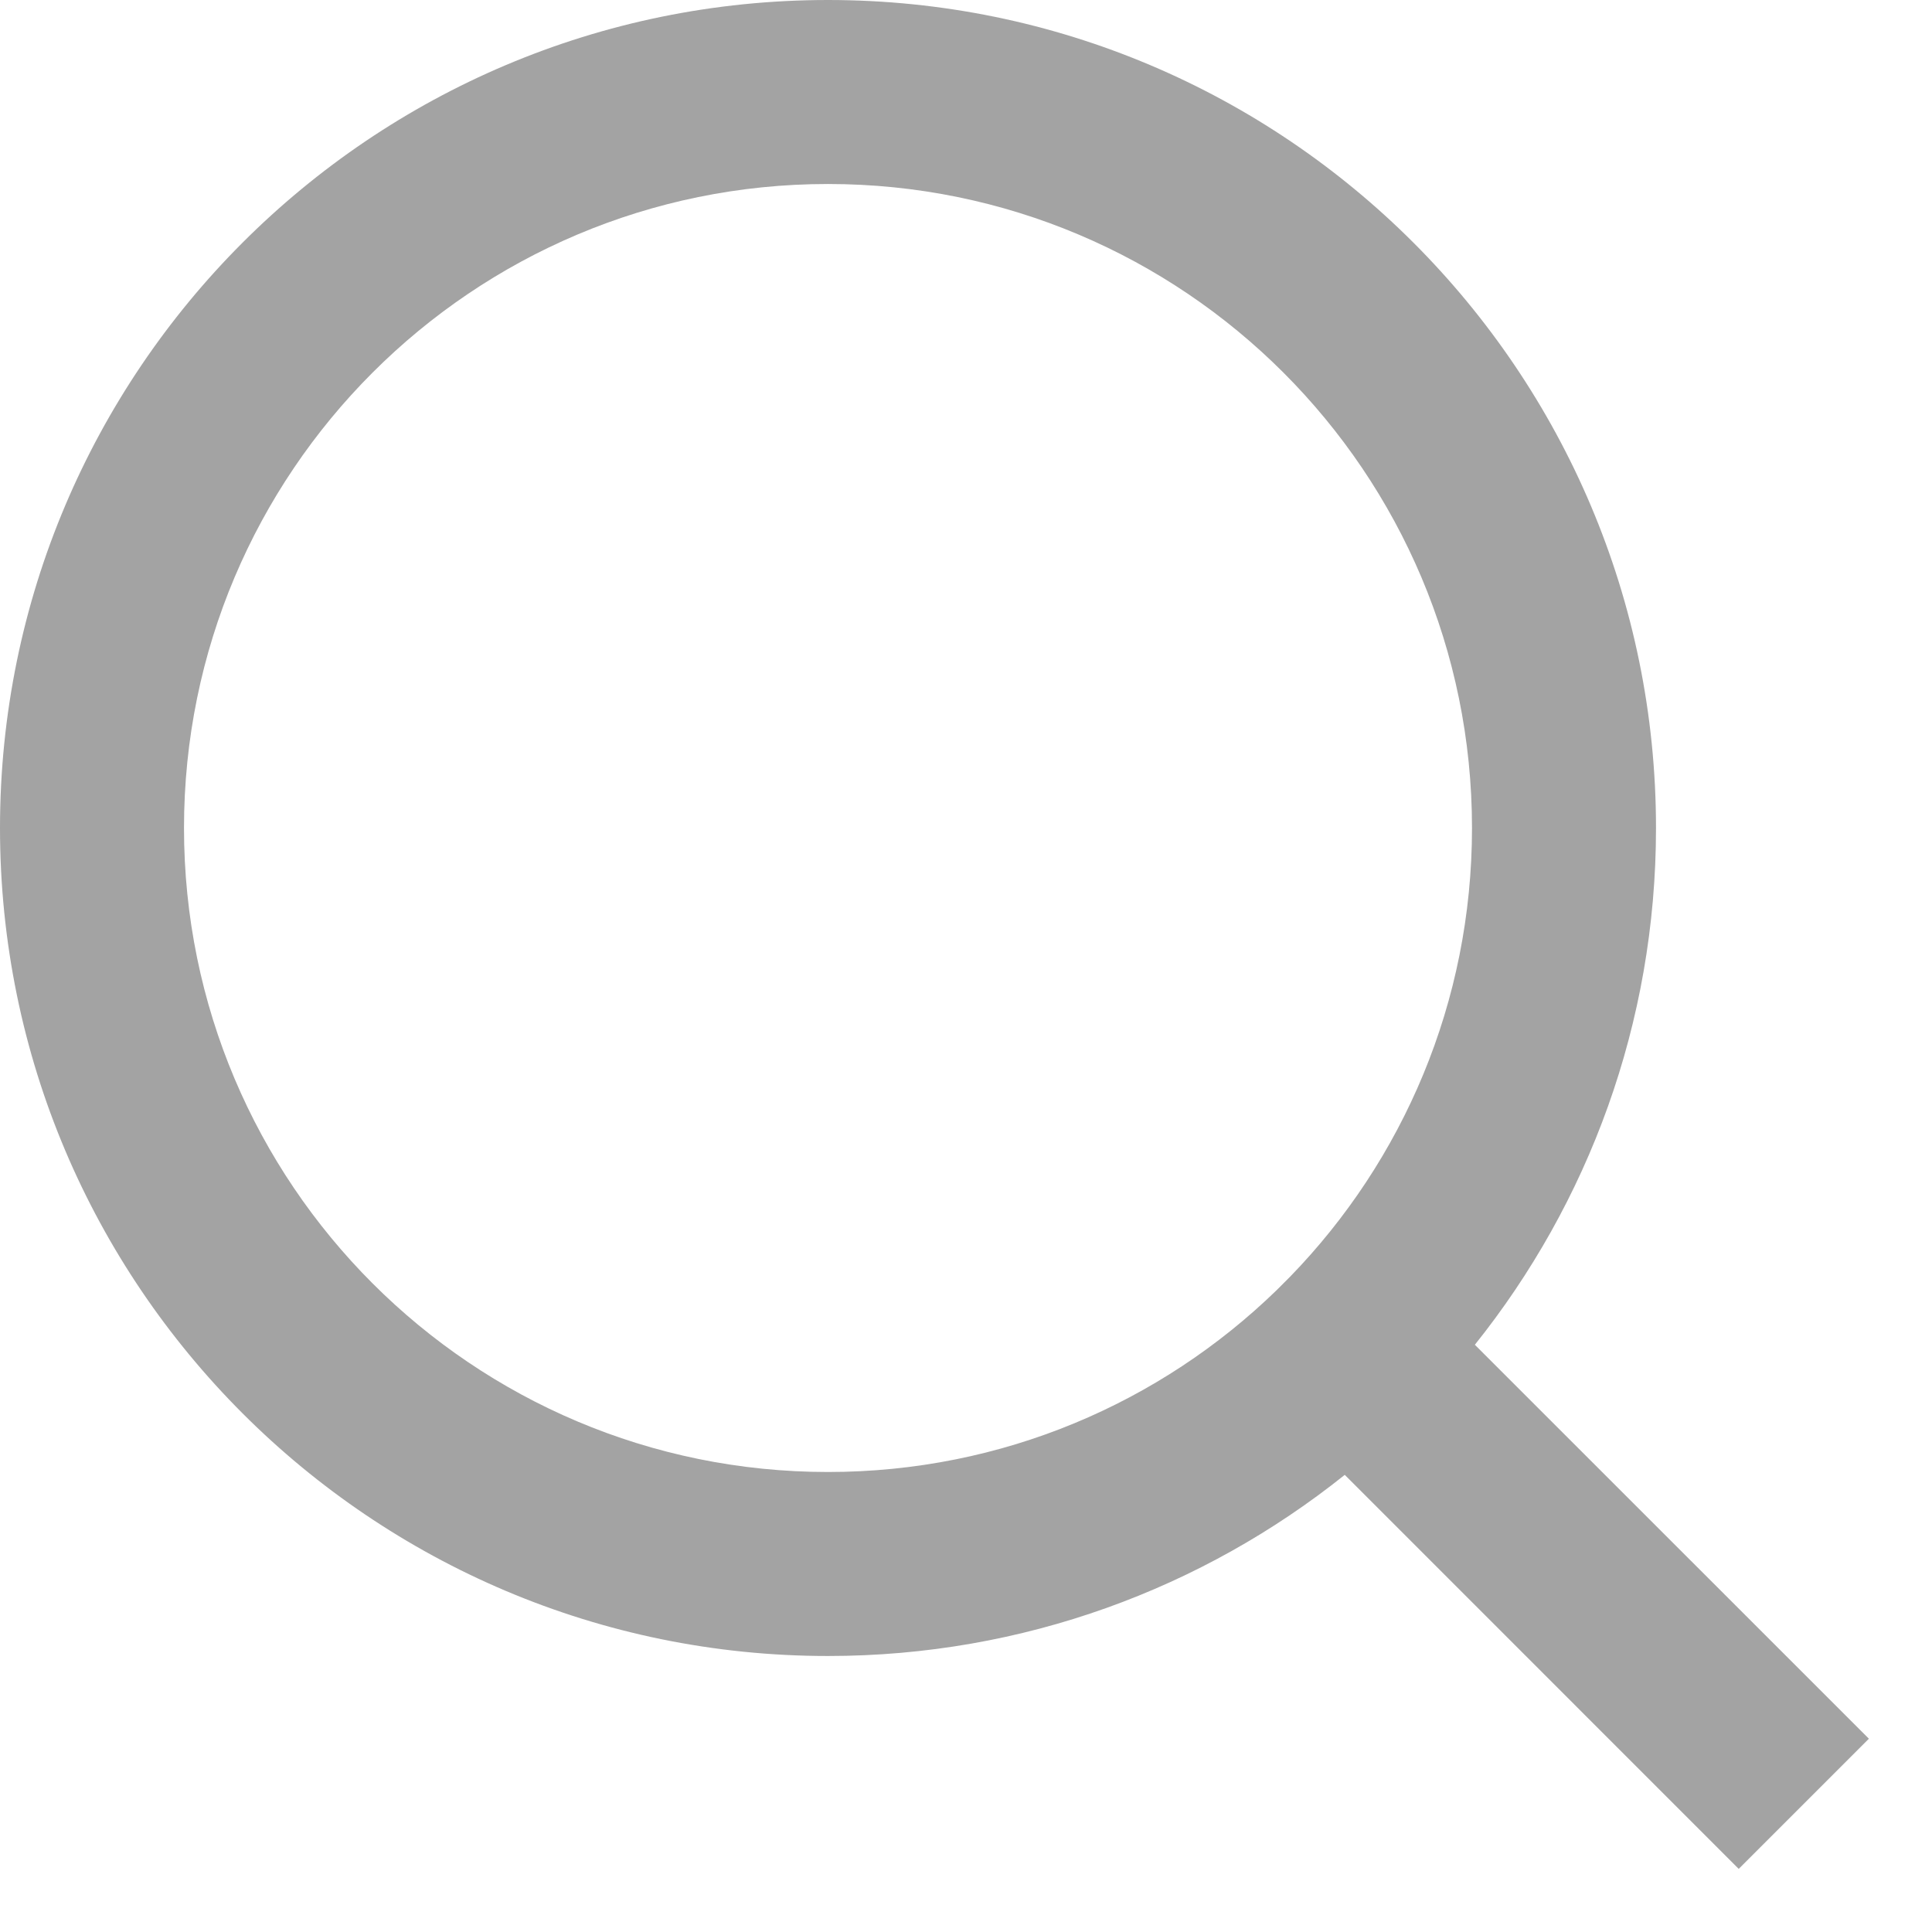
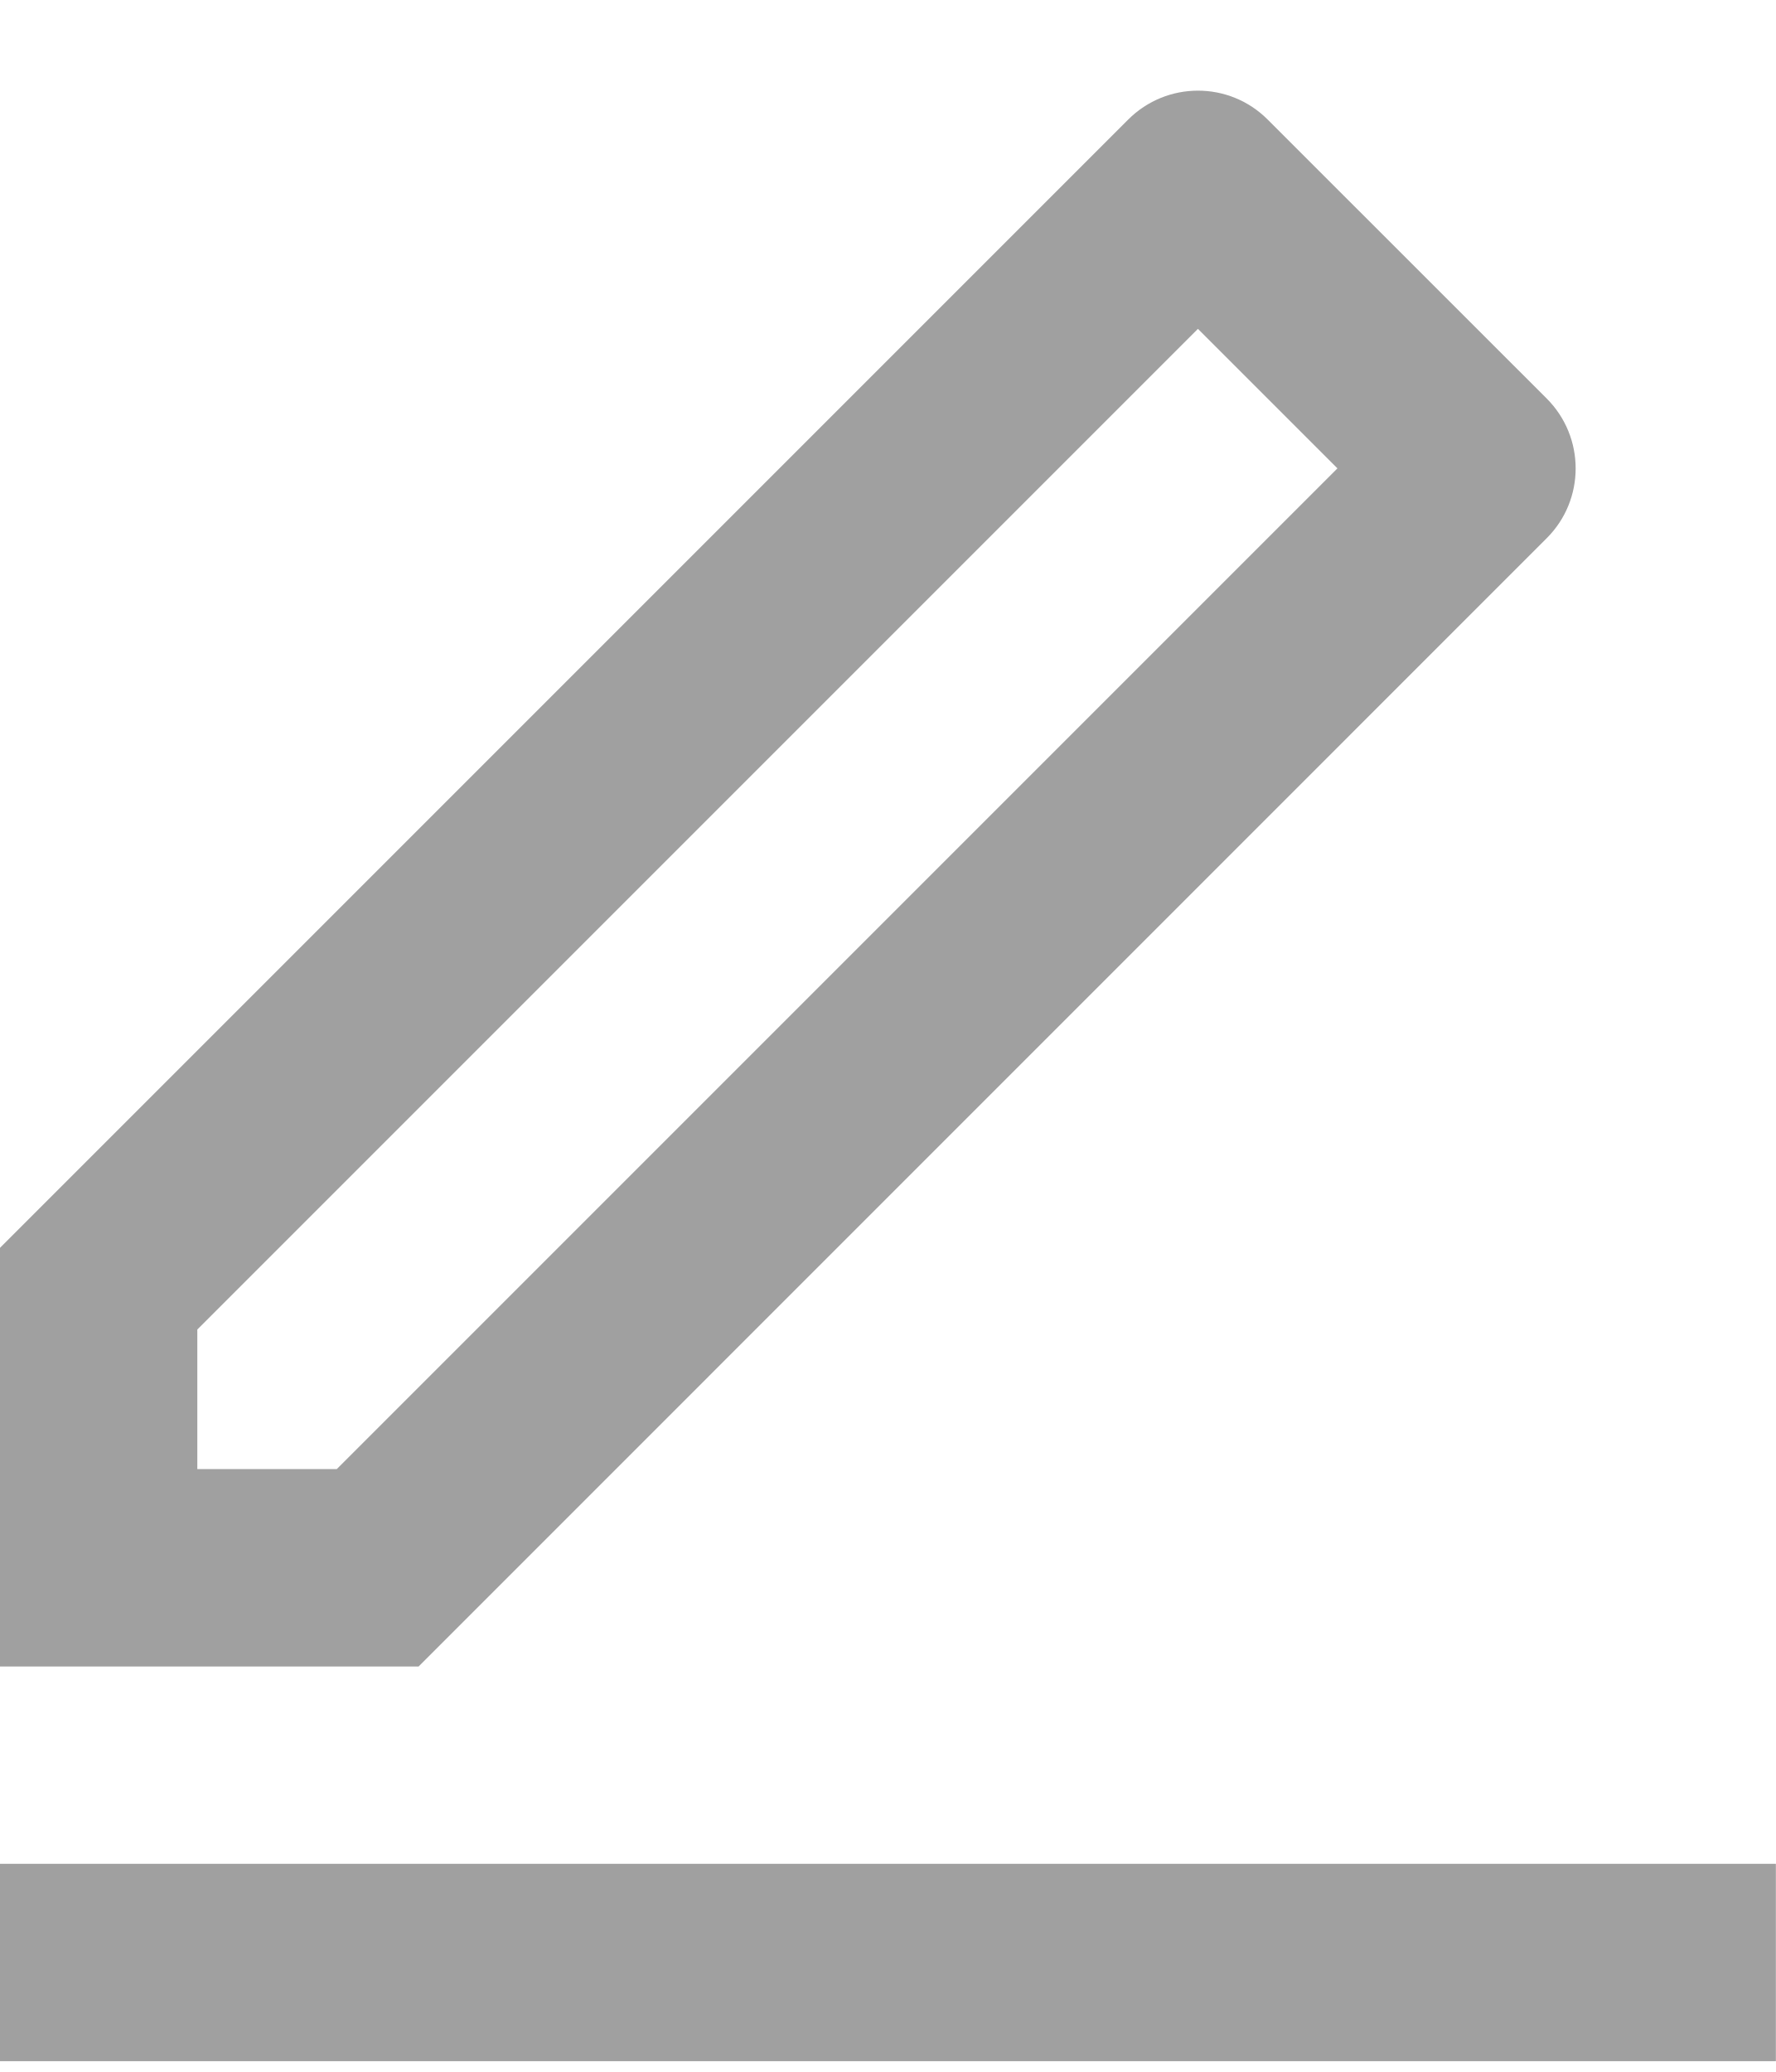
- <svg xmlns="http://www.w3.org/2000/svg" width="21" height="21" viewBox="0 0 21 21" fill="none">
-   <path d="M16.031 14.617L20.314 18.899L18.899 20.314L14.617 16.031C13.077 17.263 11.124 18 9 18C4.032 18 0 13.968 0 9C0 4.032 4.032 0 9 0C13.968 0 18 4.032 18 9C18 11.124 17.263 13.077 16.031 14.617ZM14.025 13.875C15.248 12.615 16 10.896 16 9C16 5.133 12.867 2 9 2C5.133 2 2 5.133 2 9C2 12.867 5.133 16 9 16C10.896 16 12.615 15.248 13.875 14.025L14.025 13.875Z" fill="#A3A3A3" />
+ <svg xmlns="http://www.w3.org/2000/svg" width="18" height="21" viewBox="0 0 18 21" fill="none">
+   <path d="M3.414 14.889L13.556 4.747L12.142 3.333L2 13.475V14.889H3.414ZM4.243 16.89H0V12.647L11.435 1.212C11.826 0.821 12.459 0.821 12.849 1.212L15.678 4.04C16.068 4.431 16.068 5.064 15.678 5.454L4.243 16.89ZM0 18.89H18V20.89H0V18.89Z" fill="#A0A0A0" />
</svg>
